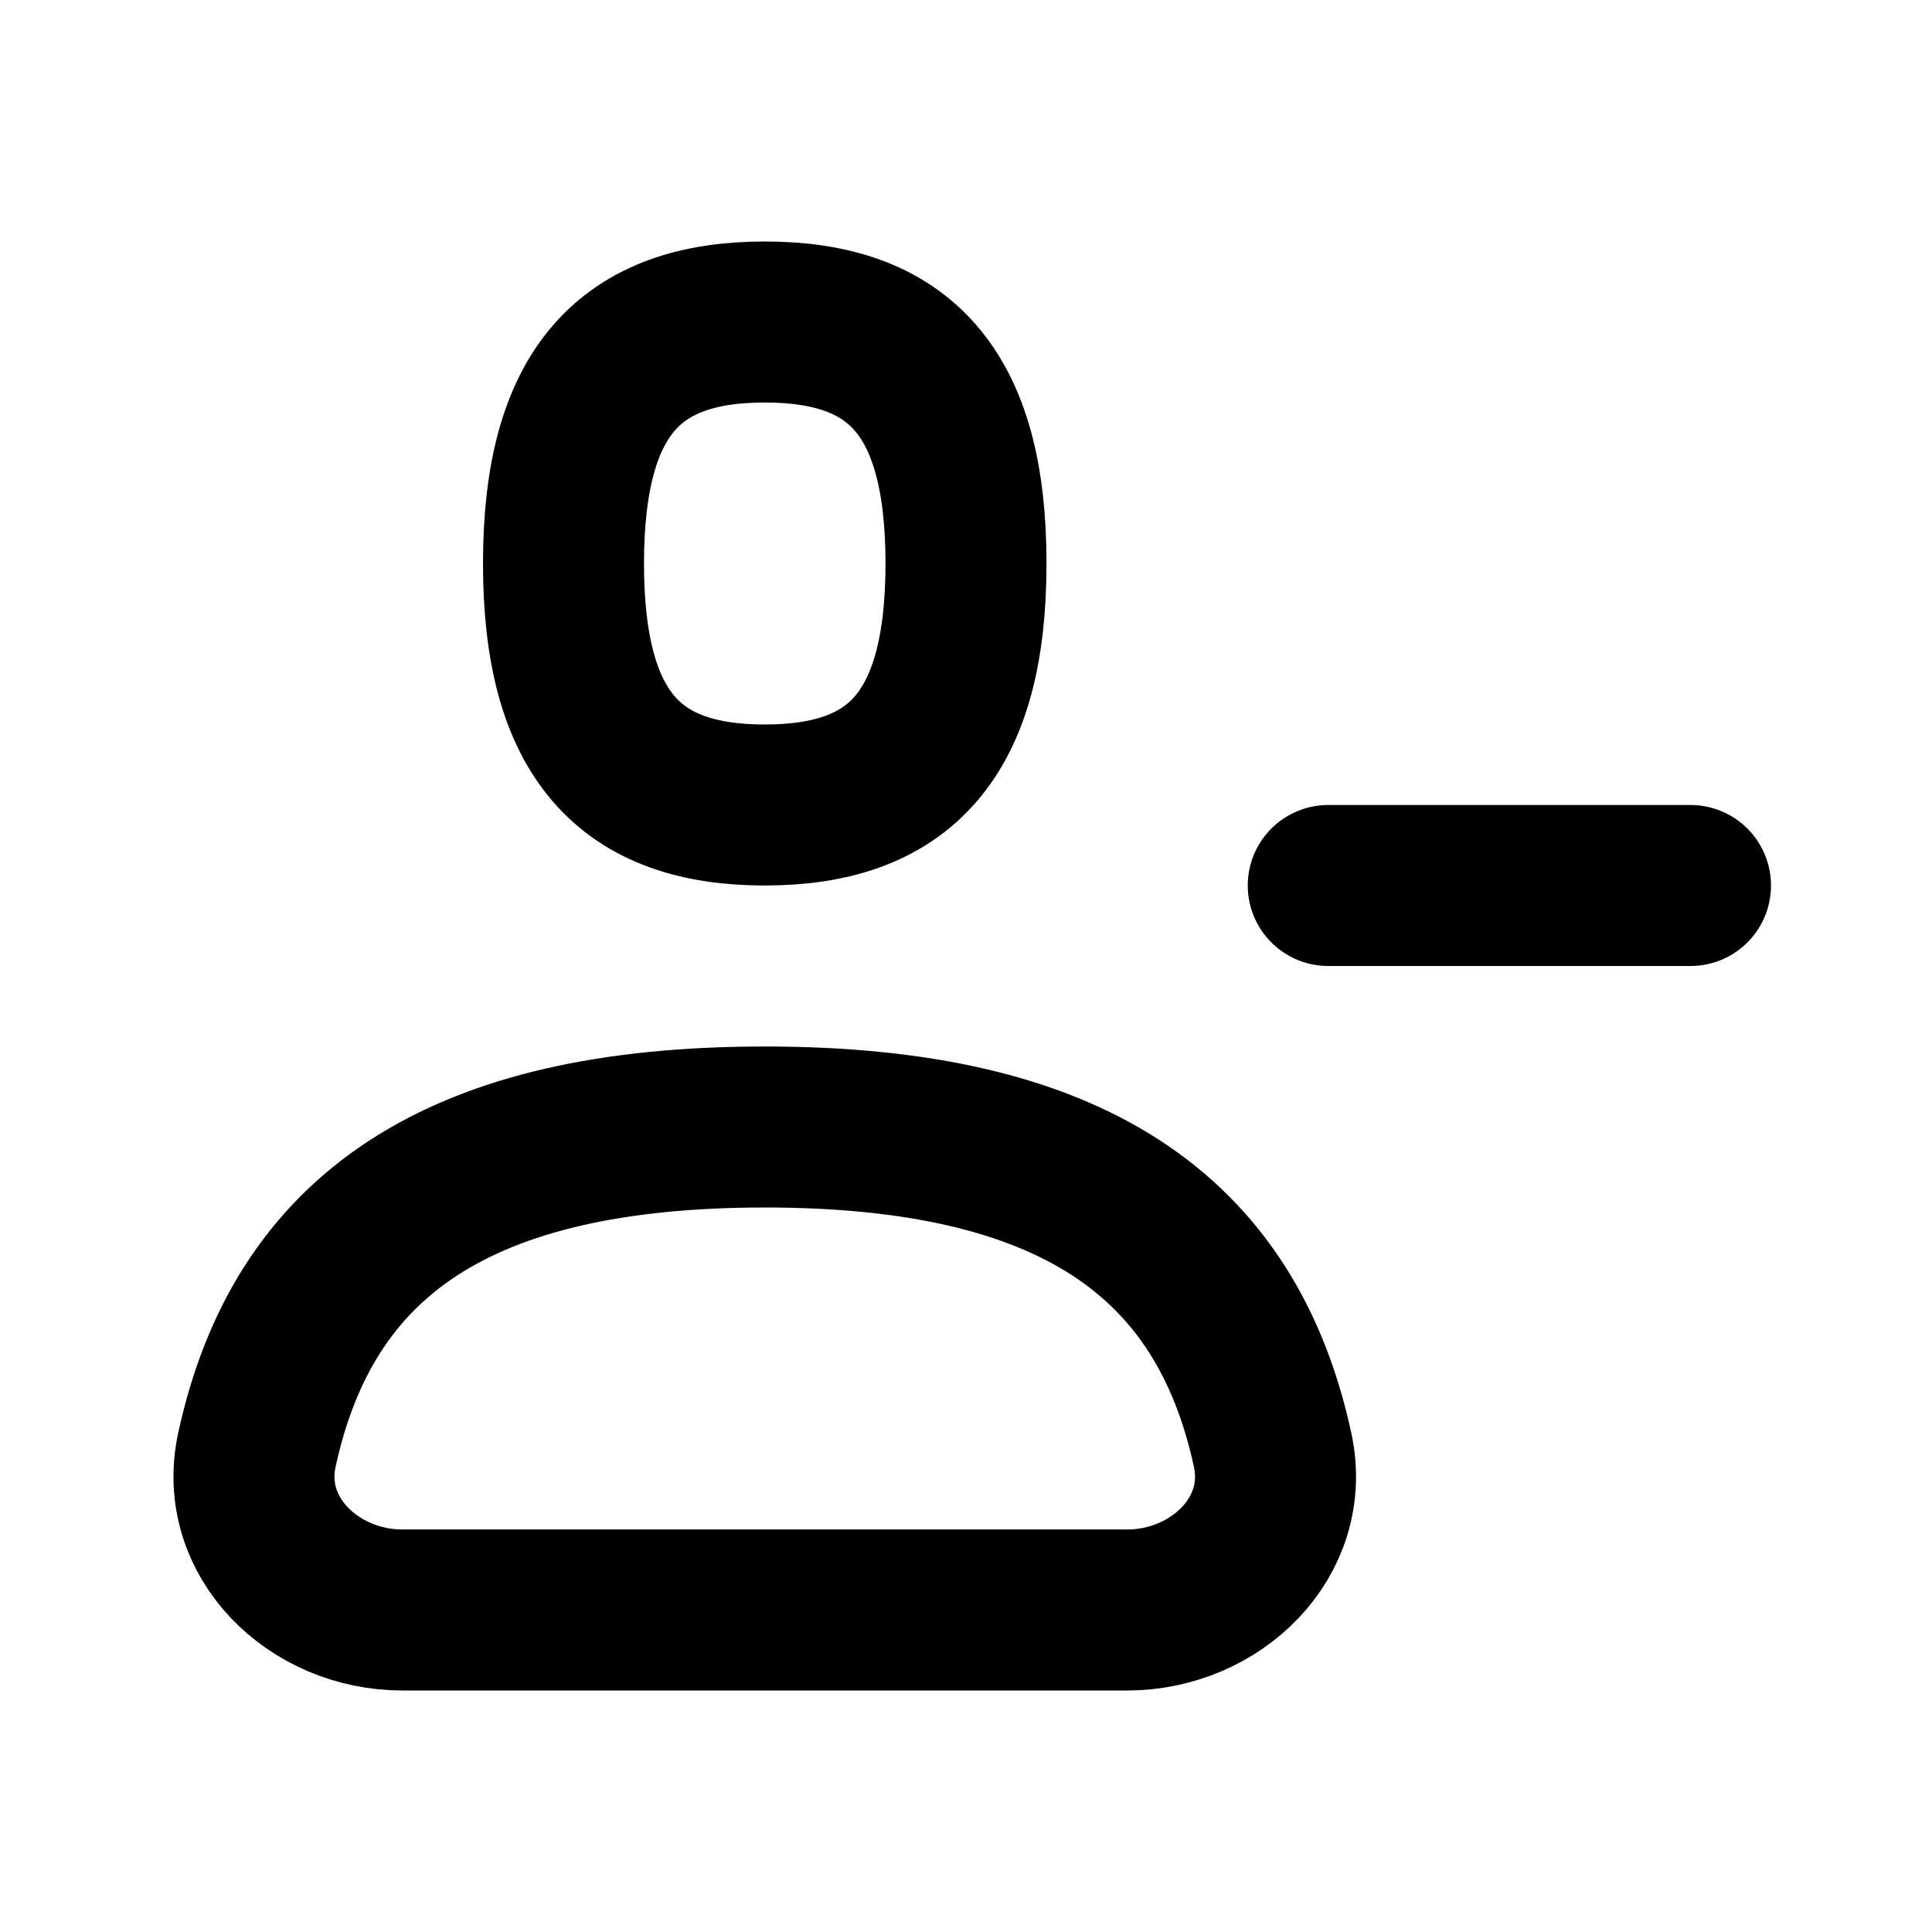
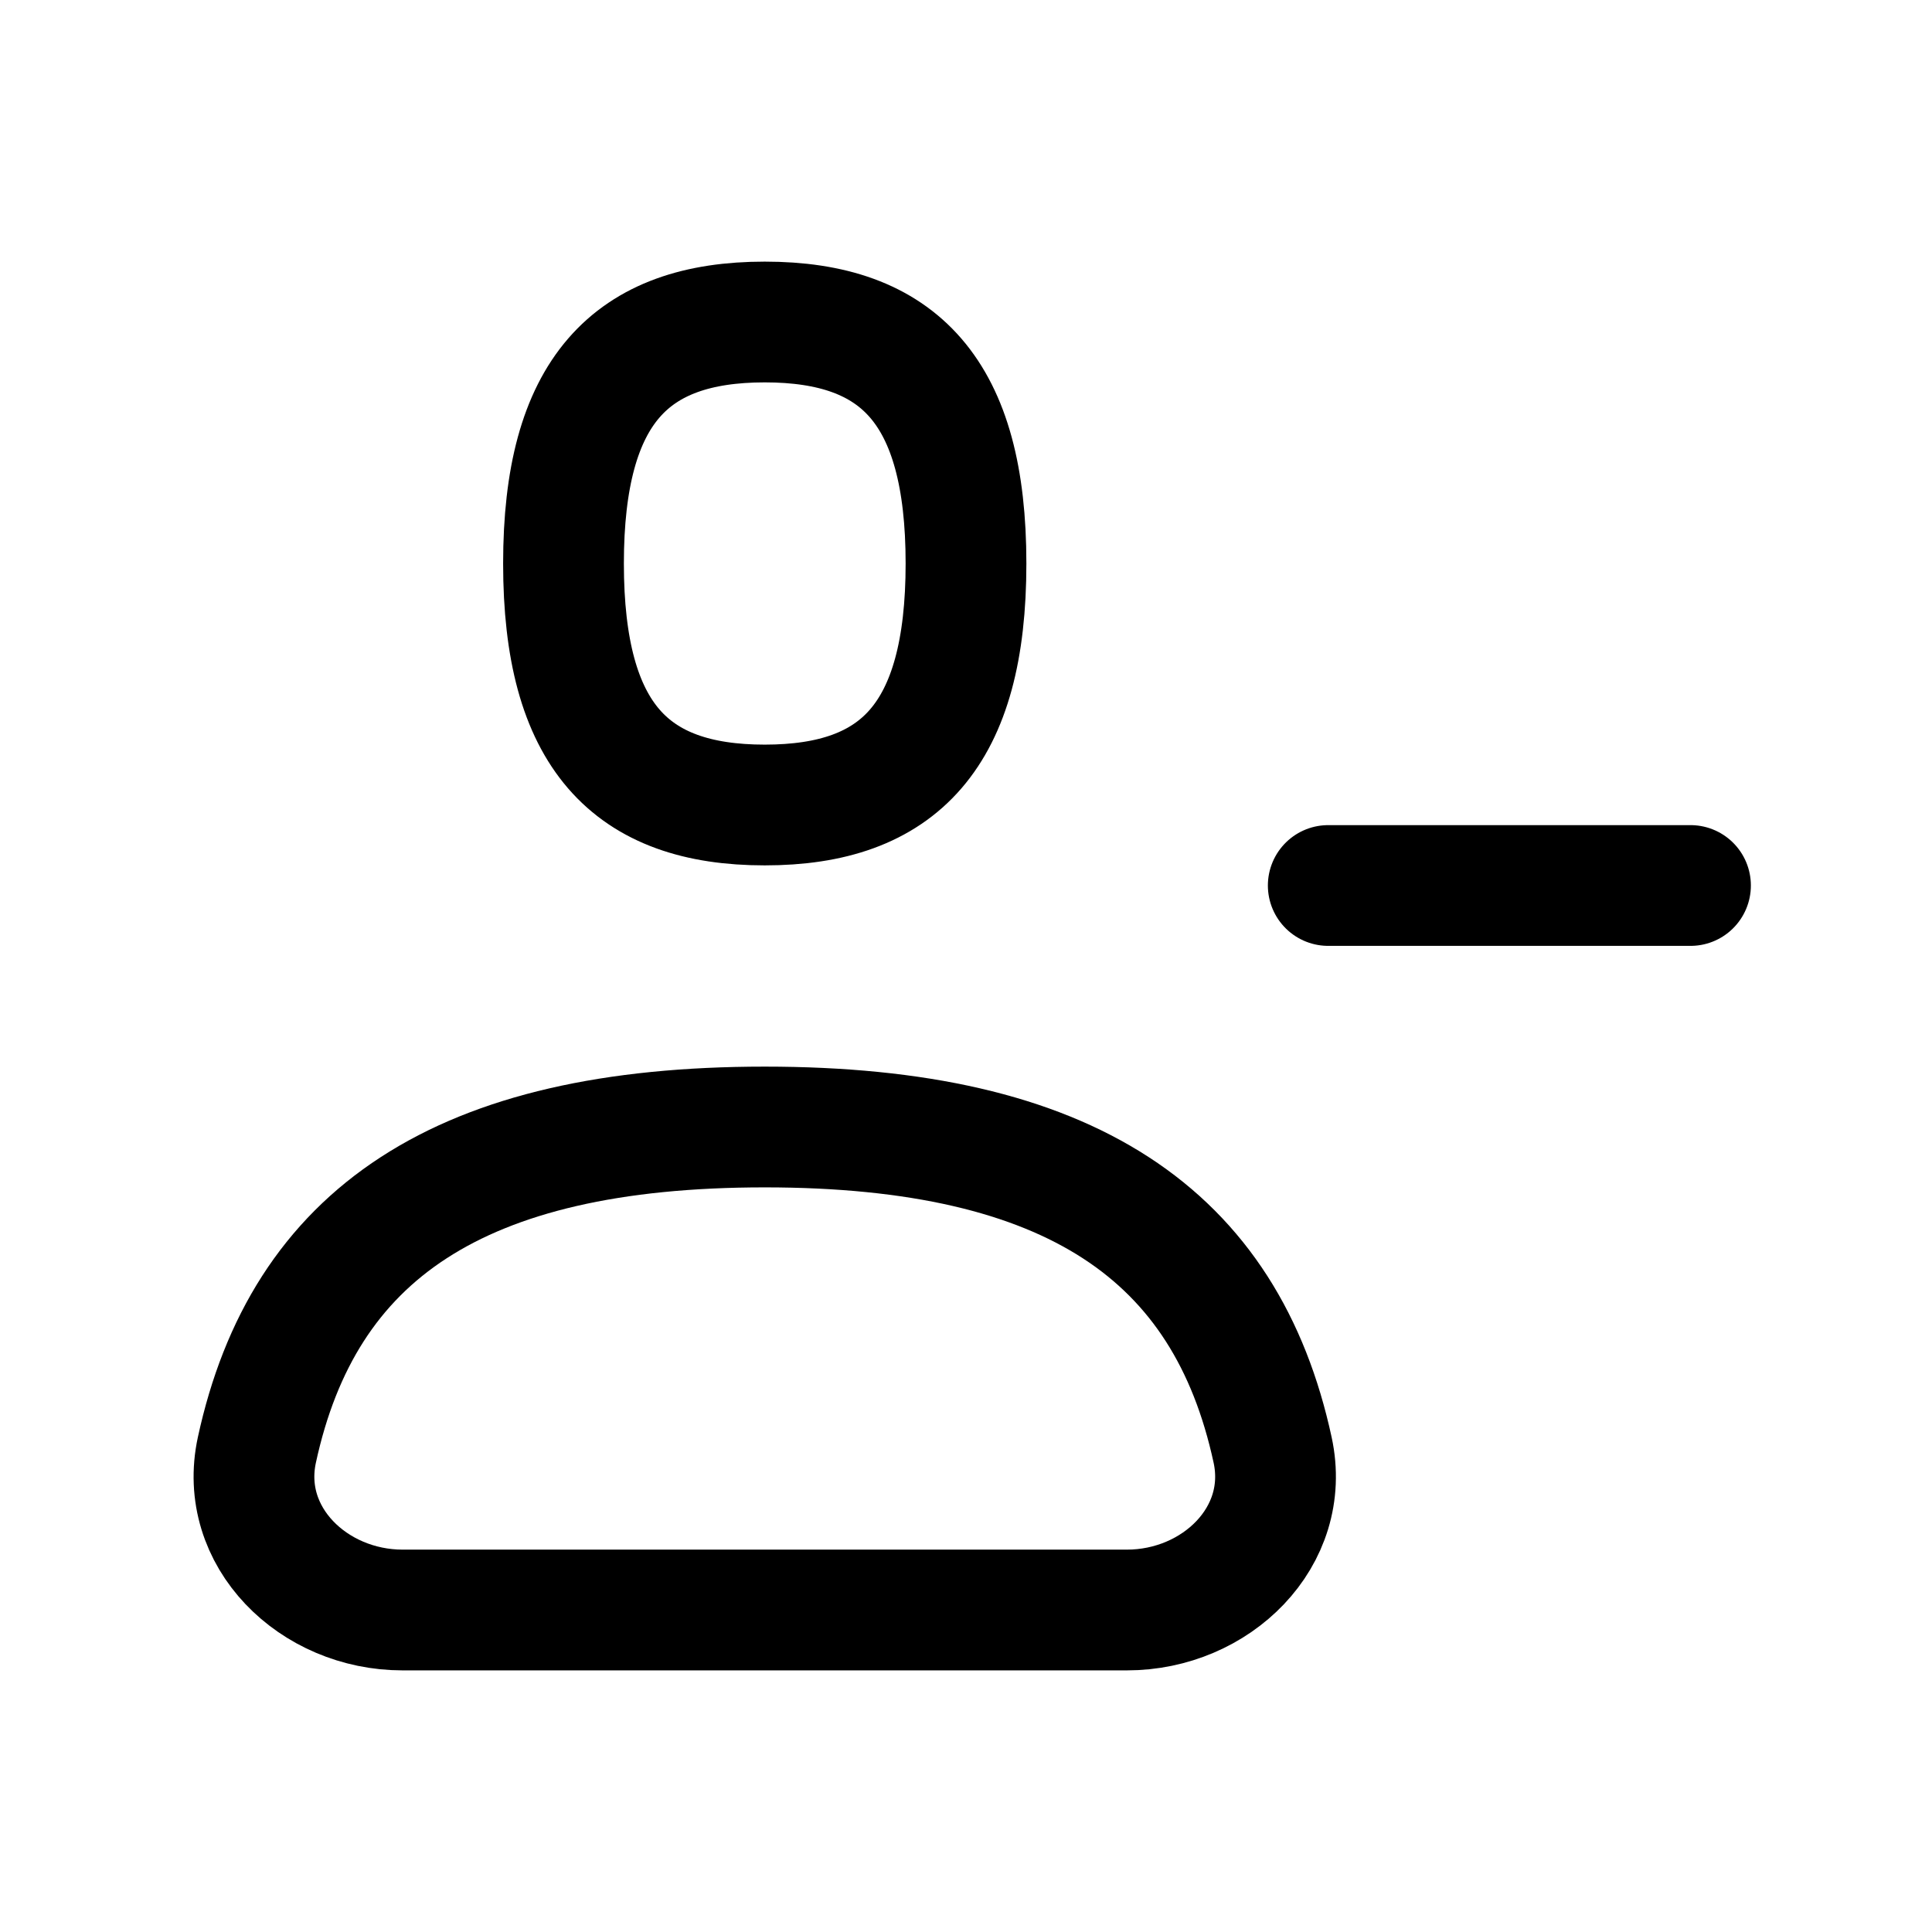
- <svg xmlns="http://www.w3.org/2000/svg" viewBox="0 0 24 24" fill="none" stroke="currentColor" stroke-width="2" stroke-linecap="round" stroke-linejoin="round">
+ <svg xmlns="http://www.w3.org/2000/svg" viewBox="0 0 24 24" fill="none" stroke="currentColor" stroke-width="1.5" stroke-linecap="round" stroke-linejoin="round">
  <path d="M16.5 11H21M9.5 14C13.297 14 15.23 15.337 15.809 18.012C16.043 19.092 15.105 20 14 20H5C3.895 20 2.957 19.092 3.191 18.012C3.77 15.337 5.703 14 9.5 14ZM9.5 10C11.167 10 12 9.143 12 7C12 4.857 11.167 4 9.5 4C7.833 4 7 4.857 7 7C7 9.143 7.833 10 9.5 10Z" />
</svg>
